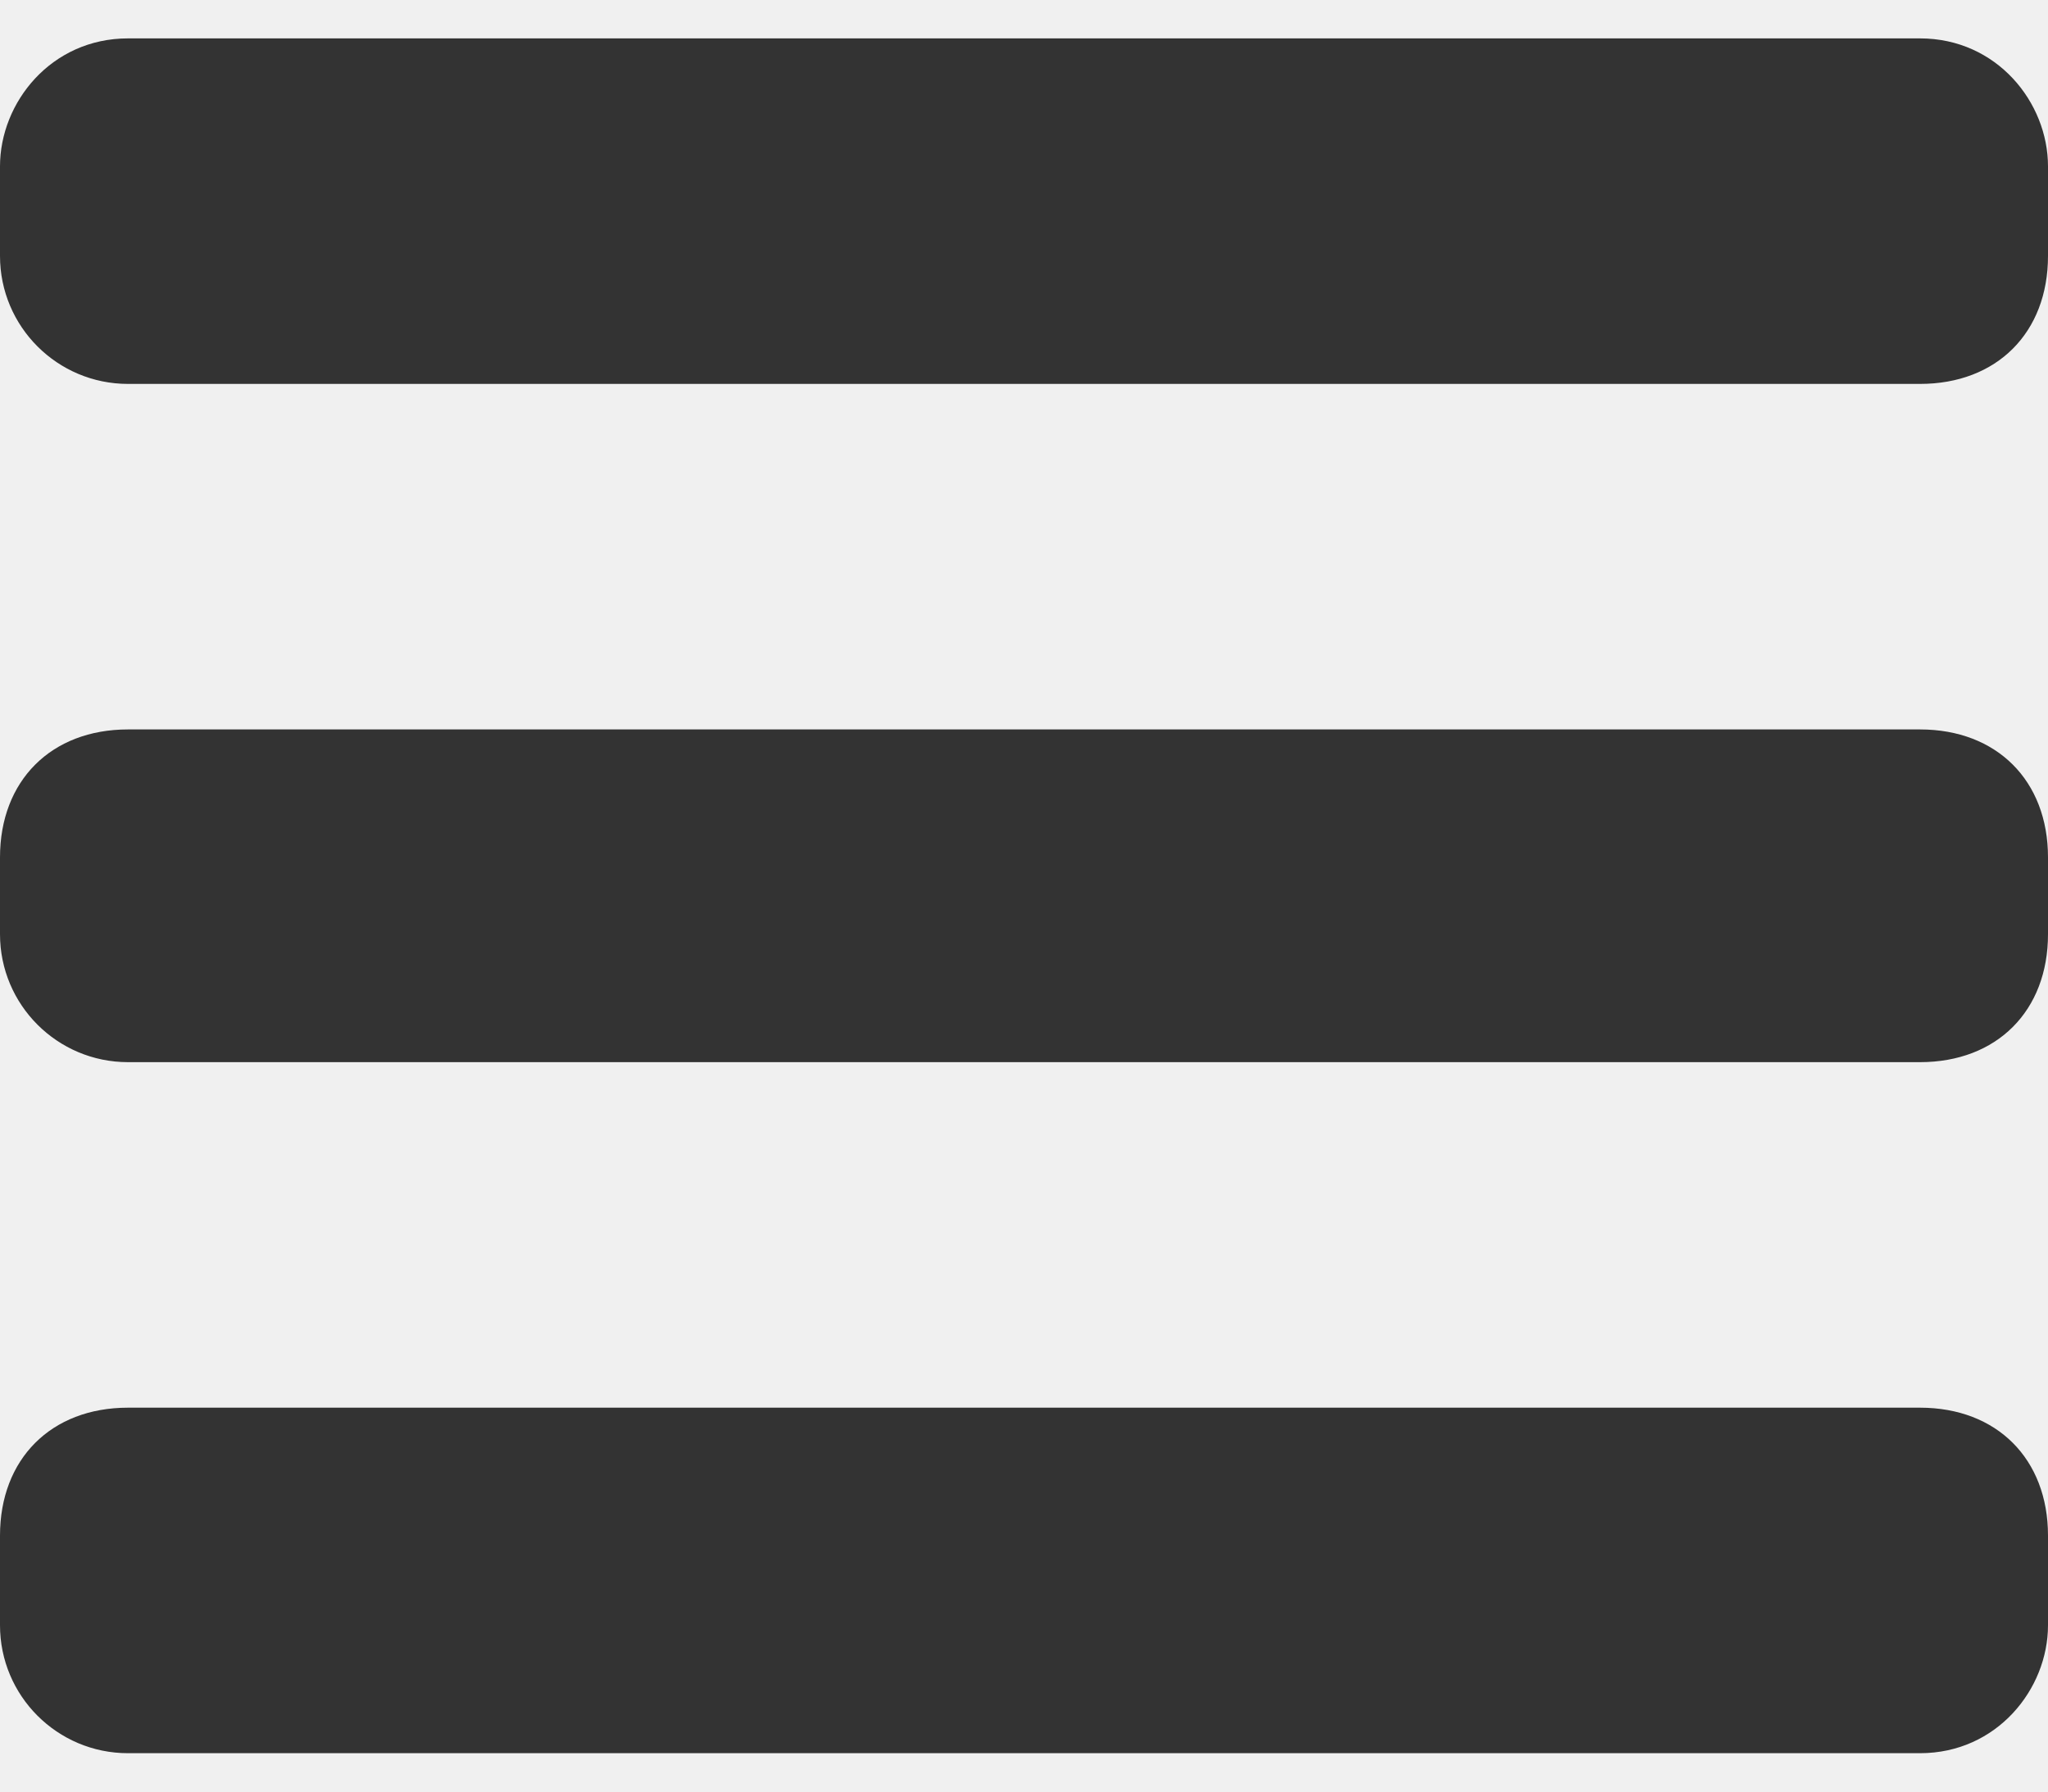
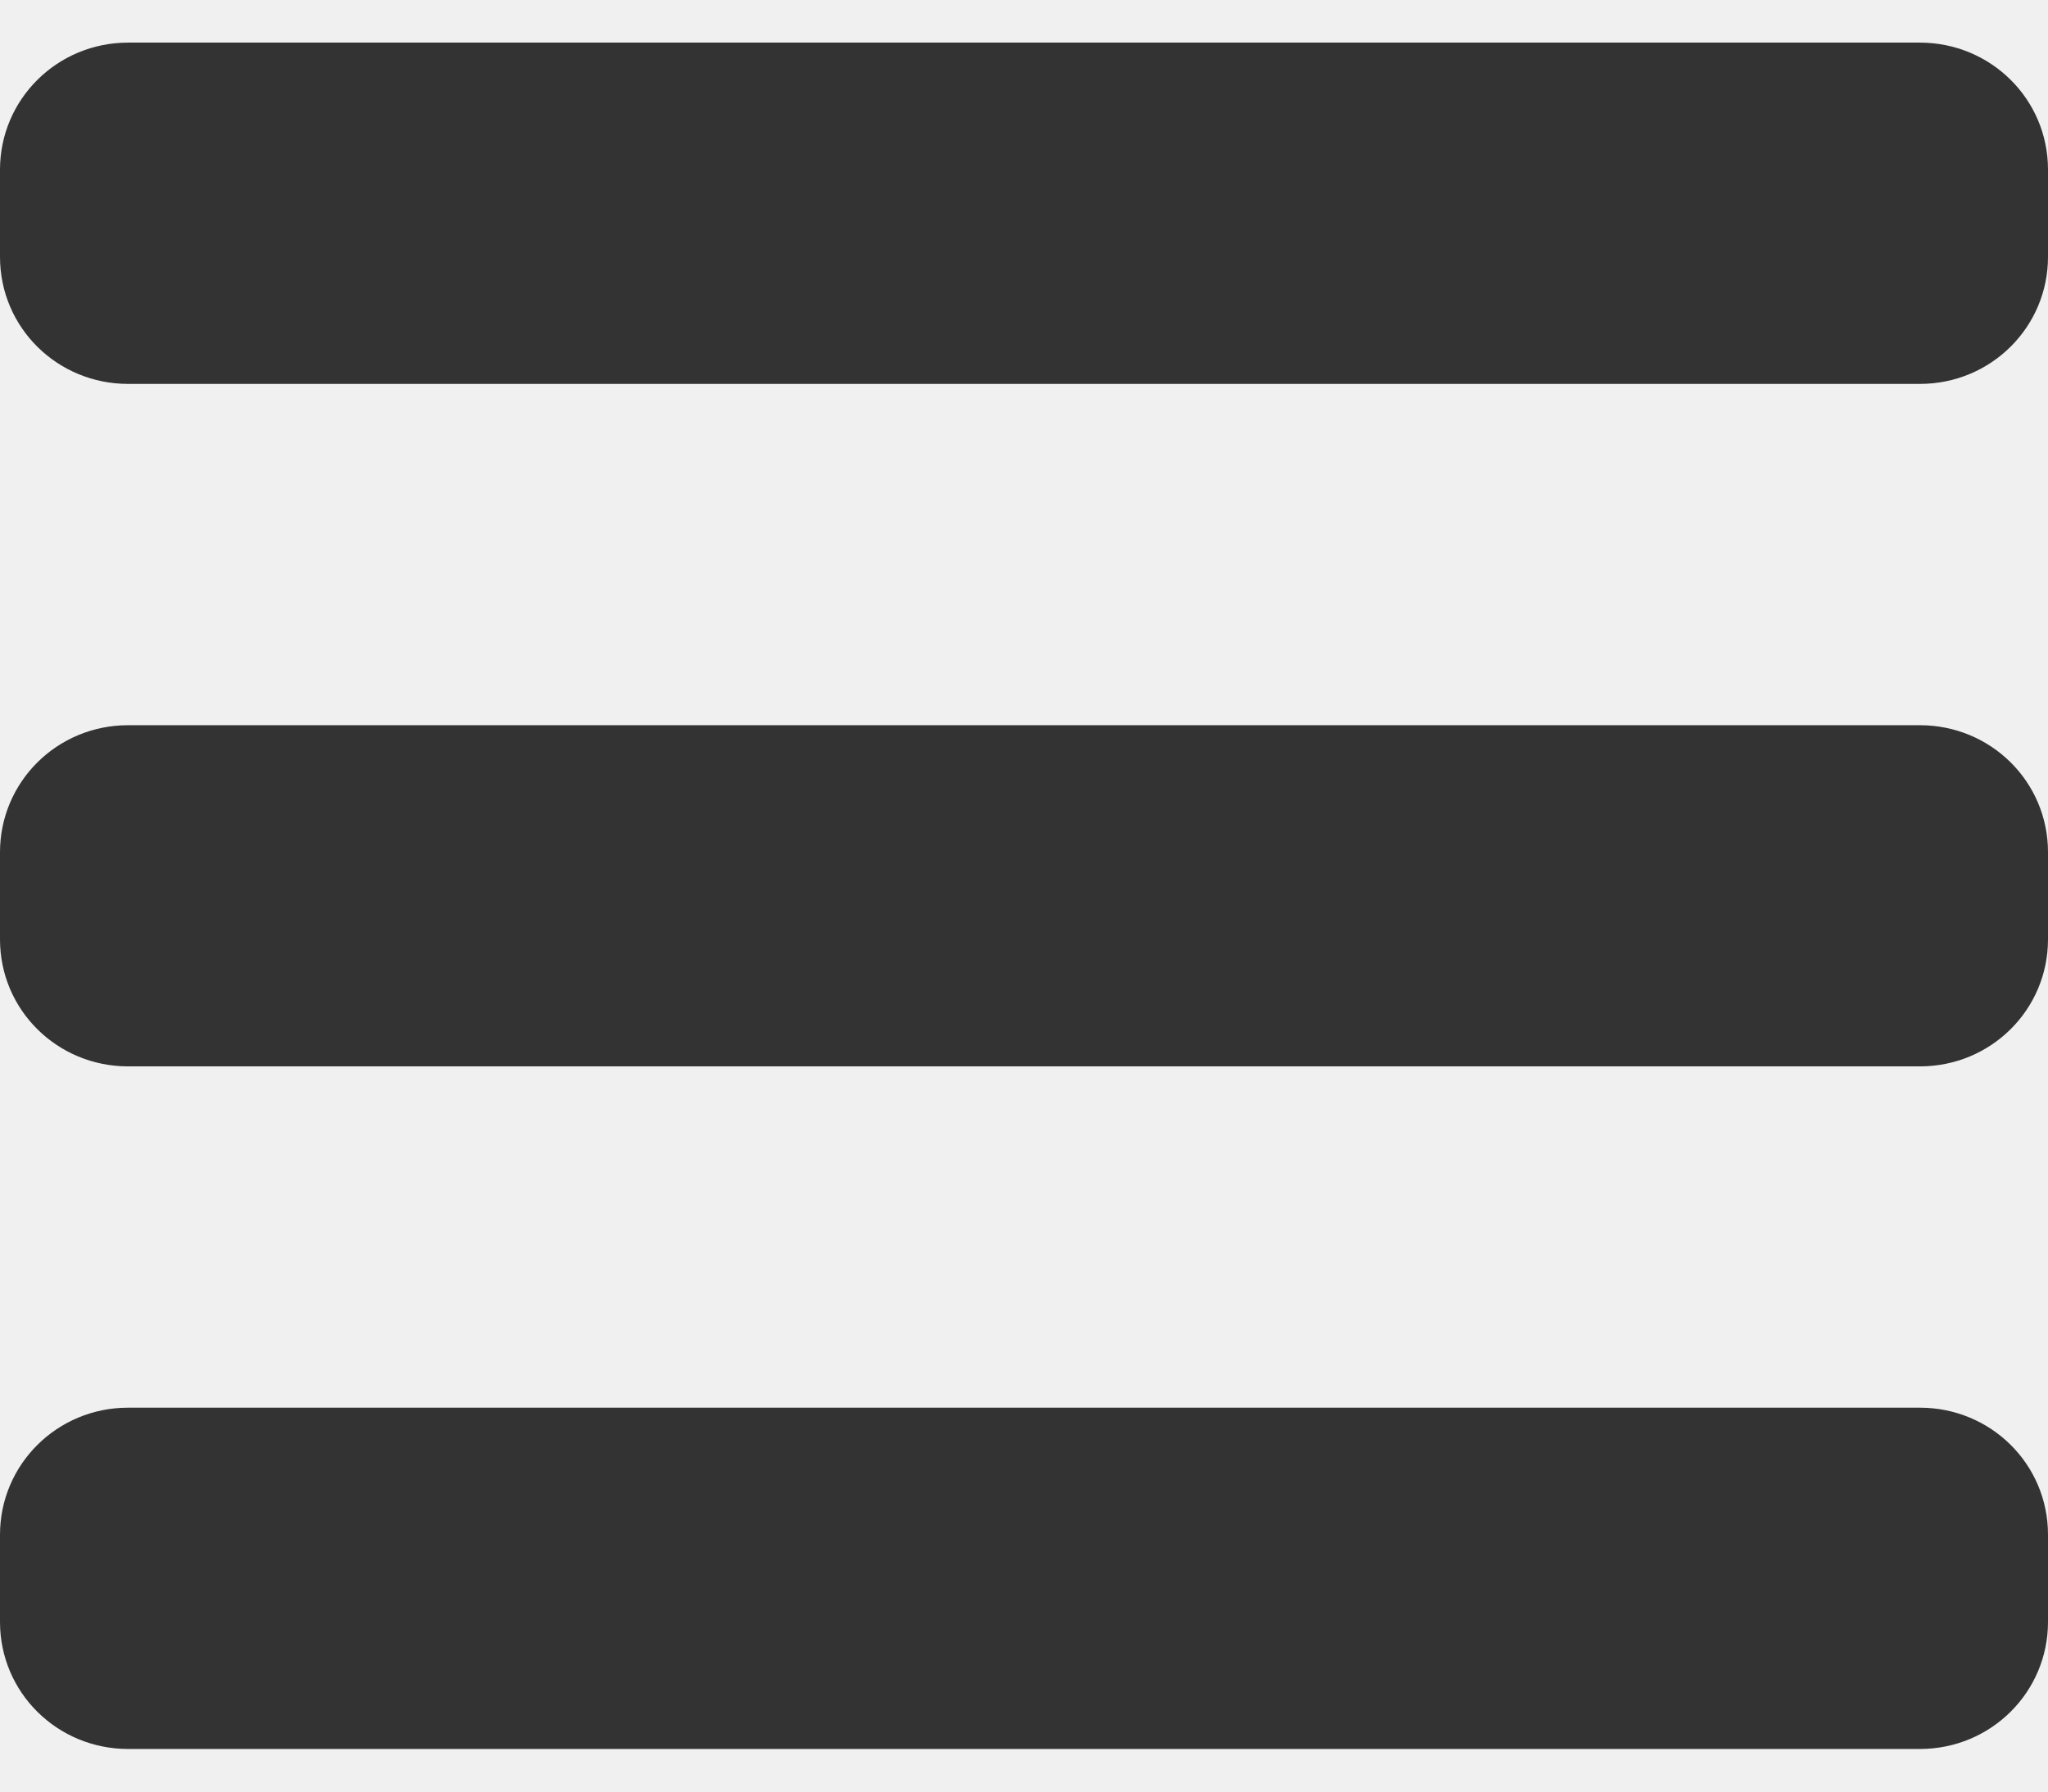
- <svg xmlns="http://www.w3.org/2000/svg" xmlns:xlink="http://www.w3.org/1999/xlink" width="16" height="14" viewBox="0 0 16 14">
+ <svg xmlns="http://www.w3.org/2000/svg" xmlns:xlink="http://www.w3.org/1999/xlink" width="16px" height="14px" viewBox="0 0 16 14" version="1.1">
  <defs>
-     <path d="M0 3.3c0-.5.4-1 1-1h14c.6 0 1 .5 1 1V4c0 .6-.4 1-1 1H1a1 1 0 01-1-1v-.7zm0 5.4c0-.6.4-1 1-1h14c.6 0 1 .4 1 1v.6c0 .6-.4 1-1 1H1a1 1 0 01-1-1v-.6zM0 14c0-.6.4-1 1-1h14c.6 0 1 .4 1 1v.7c0 .5-.4 1-1 1H1a1 1 0 01-1-1V14z" id="a" />
+     <path d="M0,3.326 C0,2.778 0.445,2.333 1.001,2.333 L14.999,2.333 C15.552,2.333 16,2.774 16,3.326 L16,4.007 C16,4.555 15.555,5 14.999,5 L1.001,5 C0.448,5 0,4.56 0,4.007 L0,3.326 Z M0,8.66 C0,8.111 0.445,7.667 1.001,7.667 L14.999,7.667 C15.552,7.667 16,8.107 16,8.66 L16,9.34 C16,9.889 15.555,10.333 14.999,10.333 L1.001,10.333 C0.448,10.333 0,9.893 0,9.34 L0,8.66 Z M0,13.993 C0,13.445 0.445,13 1.001,13 L14.999,13 C15.552,13 16,13.44 16,13.993 L16,14.674 C16,15.222 15.555,15.667 14.999,15.667 L1.001,15.667 C0.448,15.667 0,15.226 0,14.674 L0,13.993 Z" id="path-1" />
  </defs>
-   <use fill="#333" xlink:href="#a" transform="translate(0 -2)" fill-rule="evenodd" />
+   <g id="Final" stroke="none" stroke-width="1" fill="none" fill-rule="evenodd">
+     <g id="v1-1-1-mobile-home" transform="translate(-339, -70)">
+       <g id="Direct-/-Icons-/-List-/-M" transform="translate(339, 68)">
+         <mask id="mask-2" fill="white">
+           <use xlink:href="#path-1" />
+         </mask>
+         <use id="icon_list_m" fill="#333333" xlink:href="#path-1" />
+       </g>
+     </g>
+   </g>
</svg>
